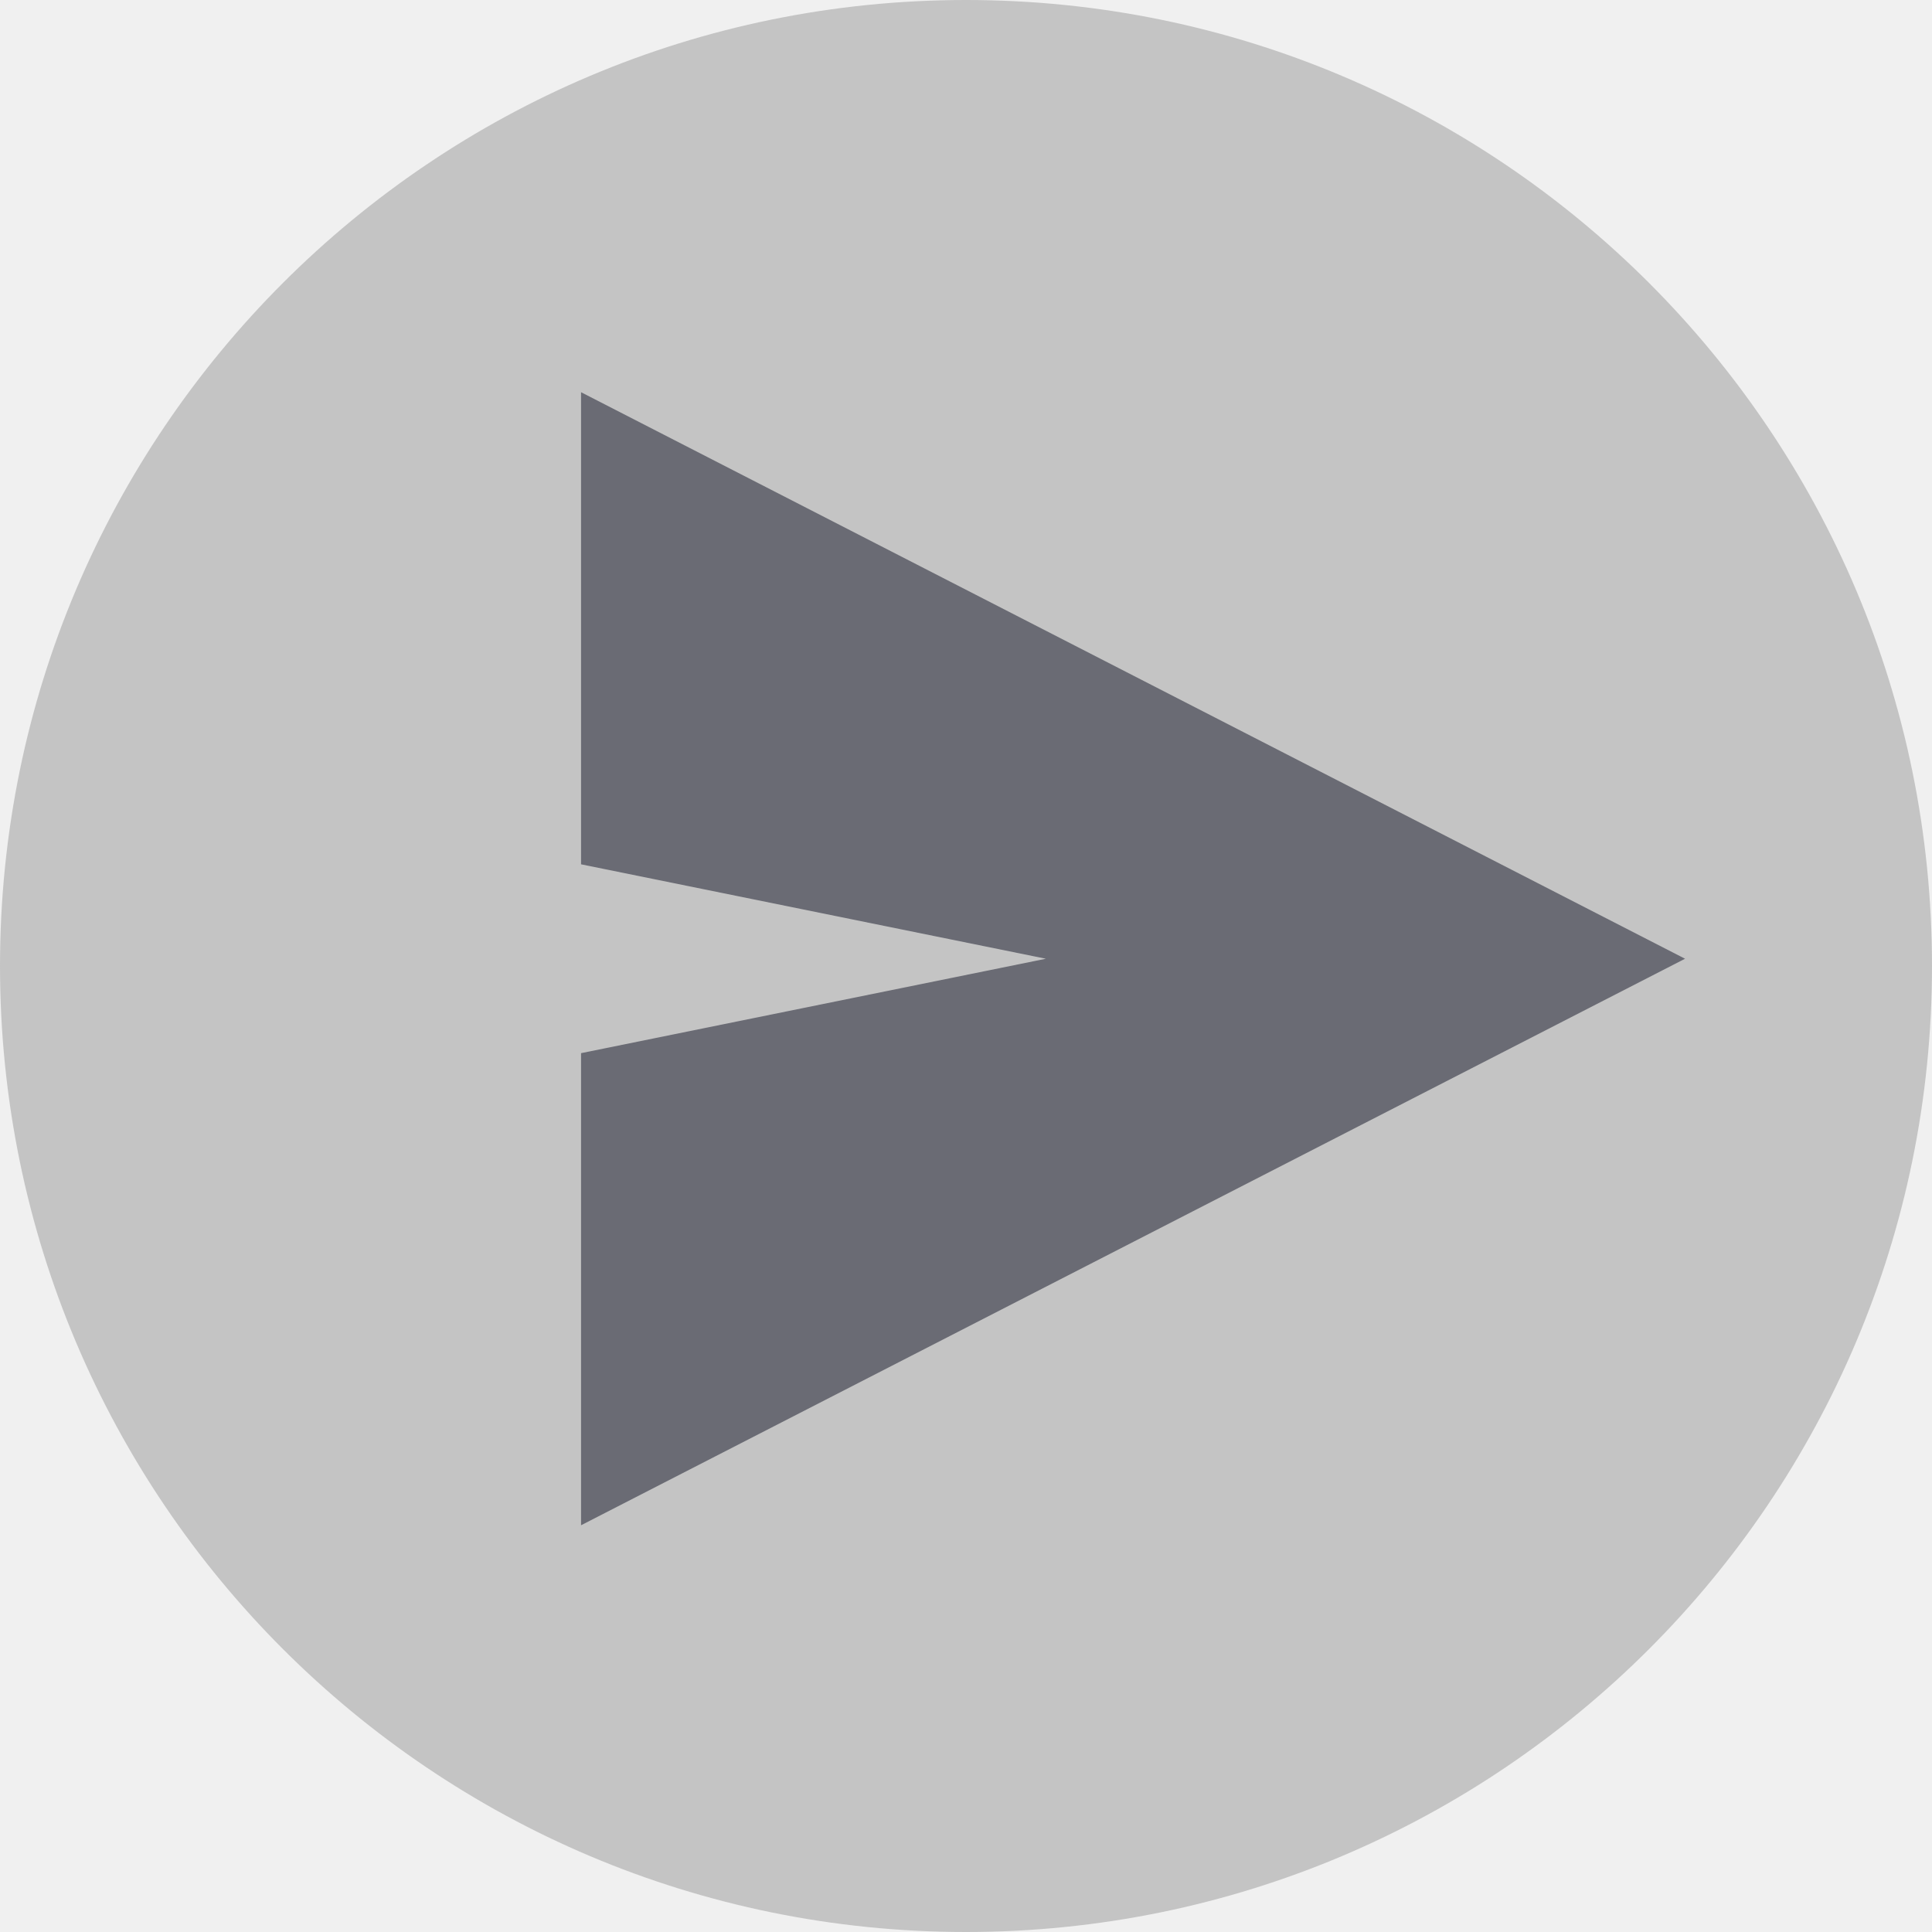
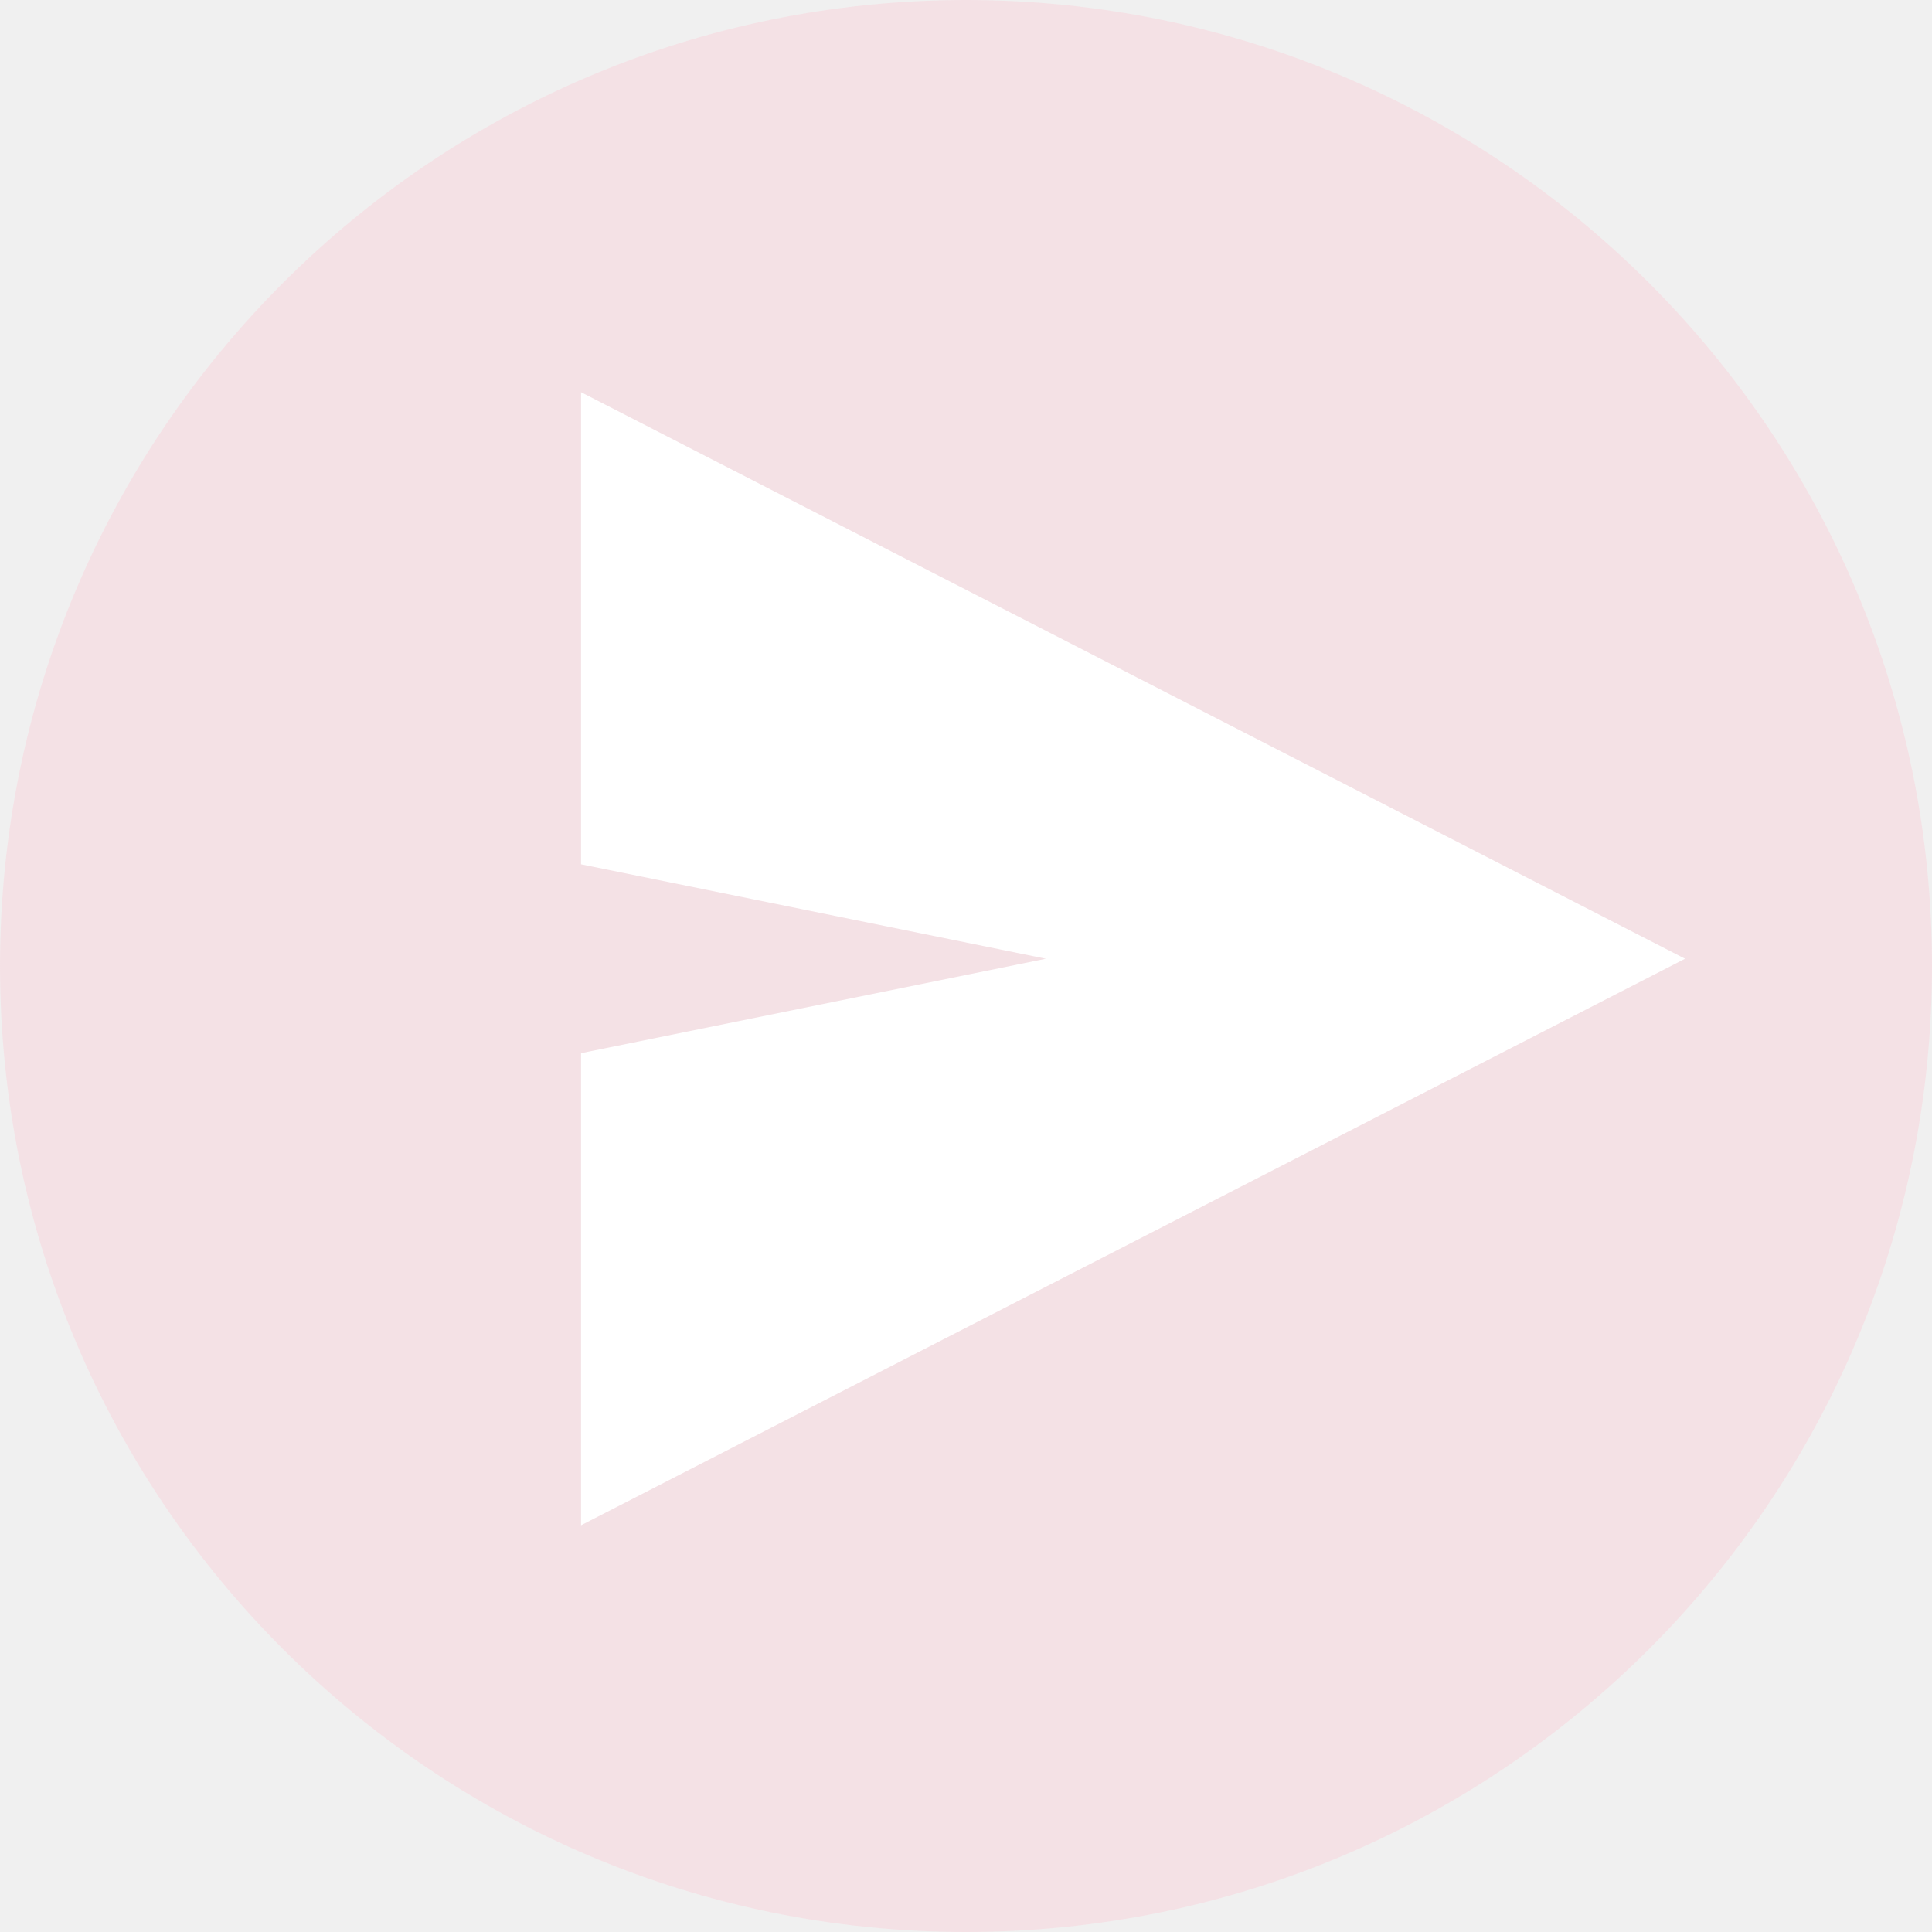
<svg xmlns="http://www.w3.org/2000/svg" width="133" height="133" viewBox="0 0 133 133" fill="none">
-   <circle cx="66.5" cy="66.5" r="66.5" fill="#5E5E5E" fill-opacity="0.3" />
-   <path d="M116 66L40 105V72.5L72 66L40 59.5V27L116 66Z" fill="#6A6B74" />
+   <circle cx="66.5" cy="66.5" r="66.5" fill="pink" fill-opacity="0.3" />
+   <path d="M116 66L40 105V72.5L72 66L40 59.5V27L116 66Z" fill="white" />
</svg>
